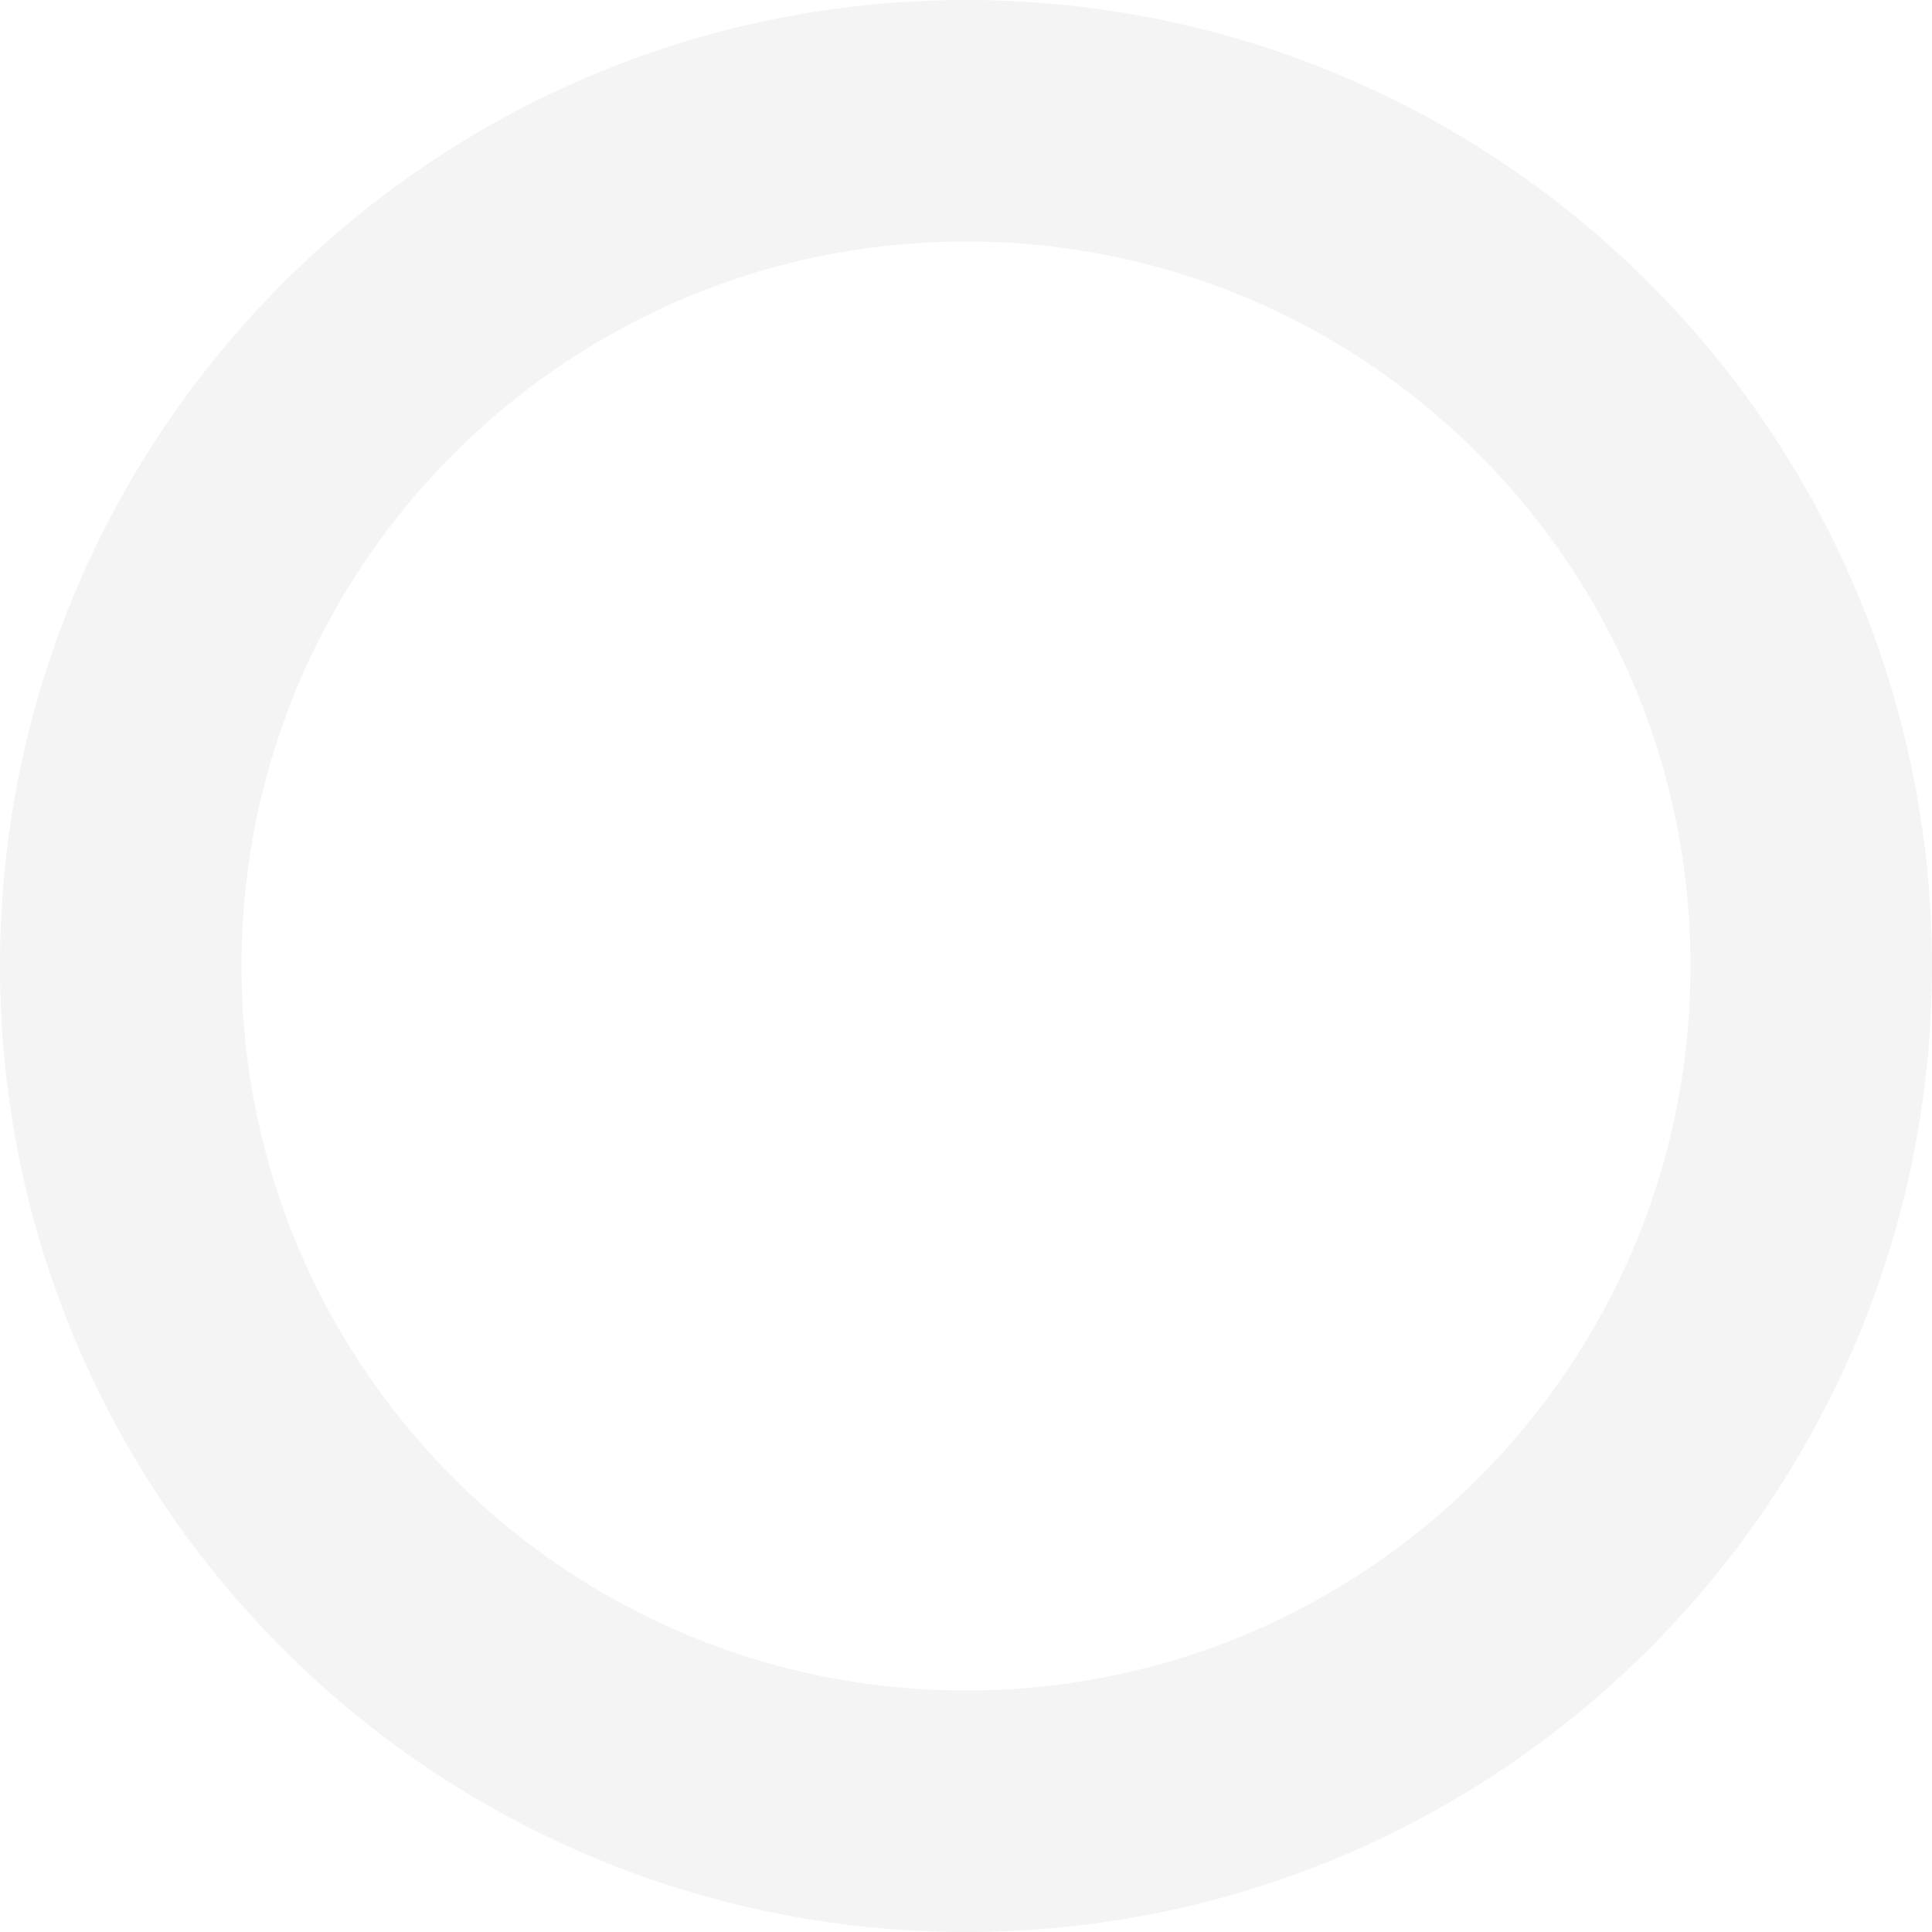
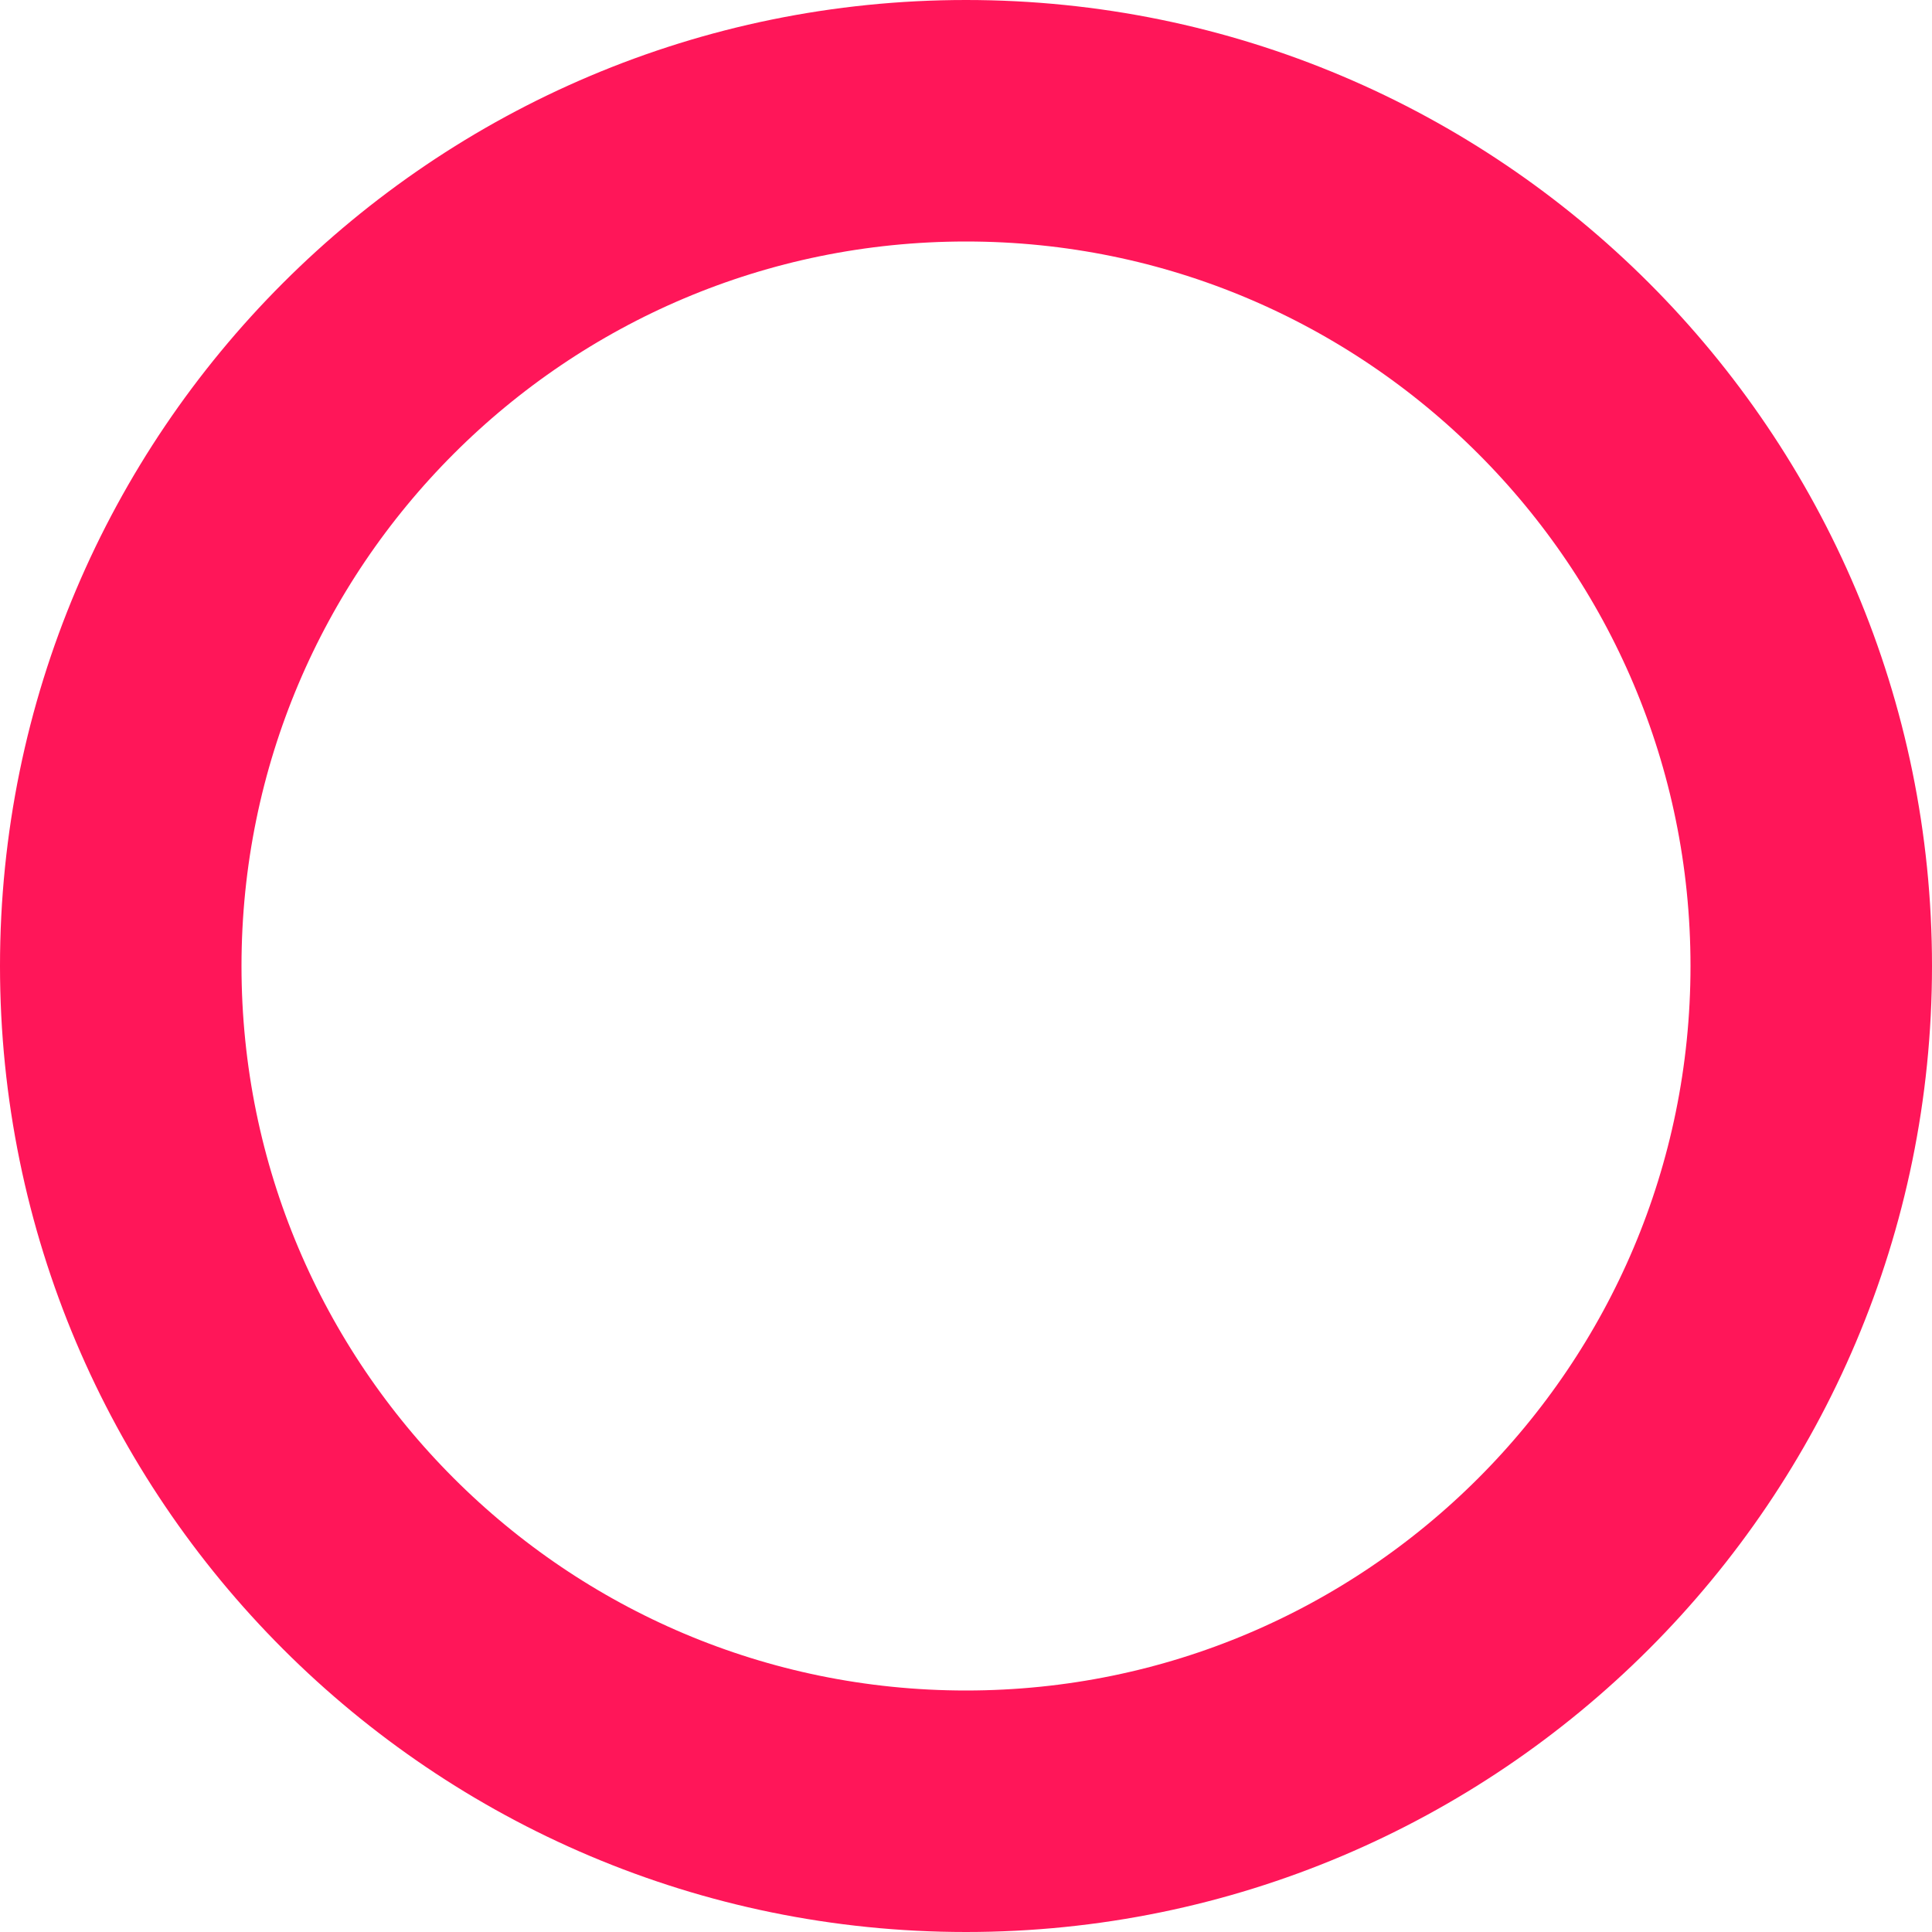
<svg xmlns="http://www.w3.org/2000/svg" width="128" height="128" viewBox="0 0 128 128" fill="none" color="#ff1659">
-   <path d="M120 64C120 33.082 94.918 8 64 8C33.082 8 8 33.082 8 64C8 94.918 33.082 120 64 120C94.918 120 120 94.918 120 64Z" stroke="#F4F4F4" stroke-width="16" stroke-miterlimit="10" />
+   <path d="M120 64C120 33.082 94.918 8 64 8C33.082 8 8 33.082 8 64C8 94.918 33.082 120 64 120C94.918 120 120 94.918 120 64Z" stroke="#ff1659" stroke-width="16" stroke-miterlimit="10" />
</svg>
